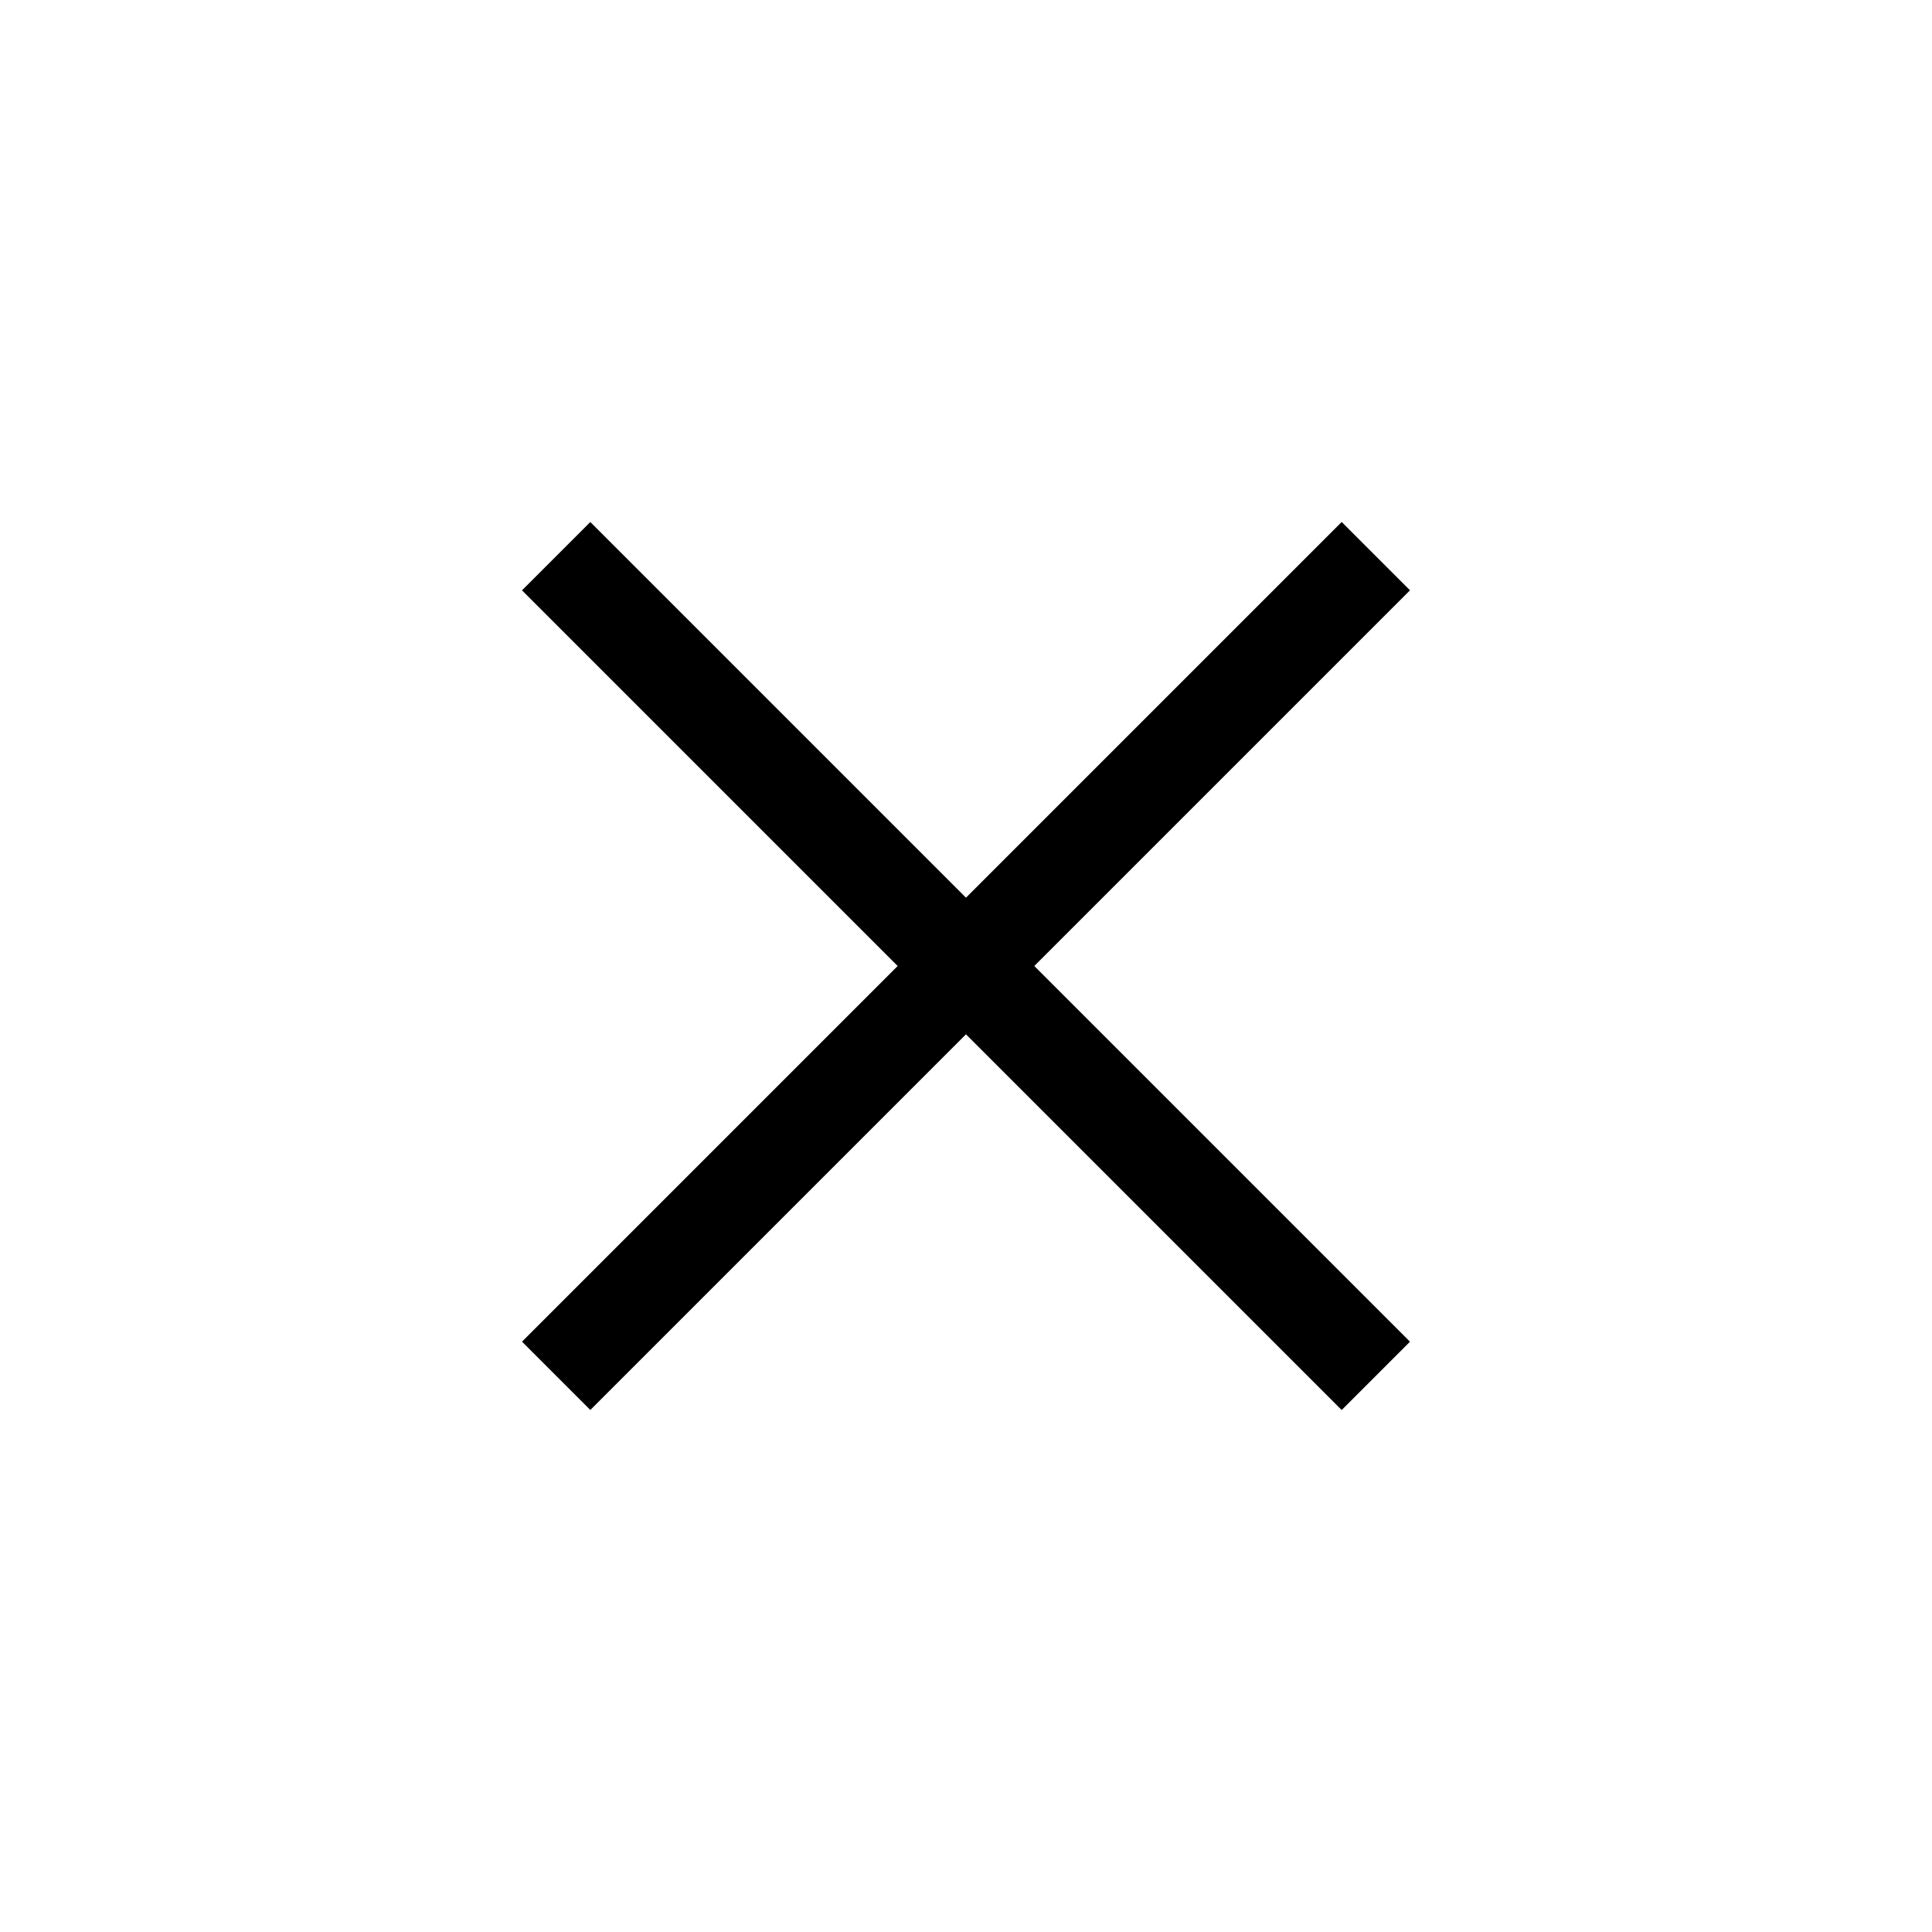
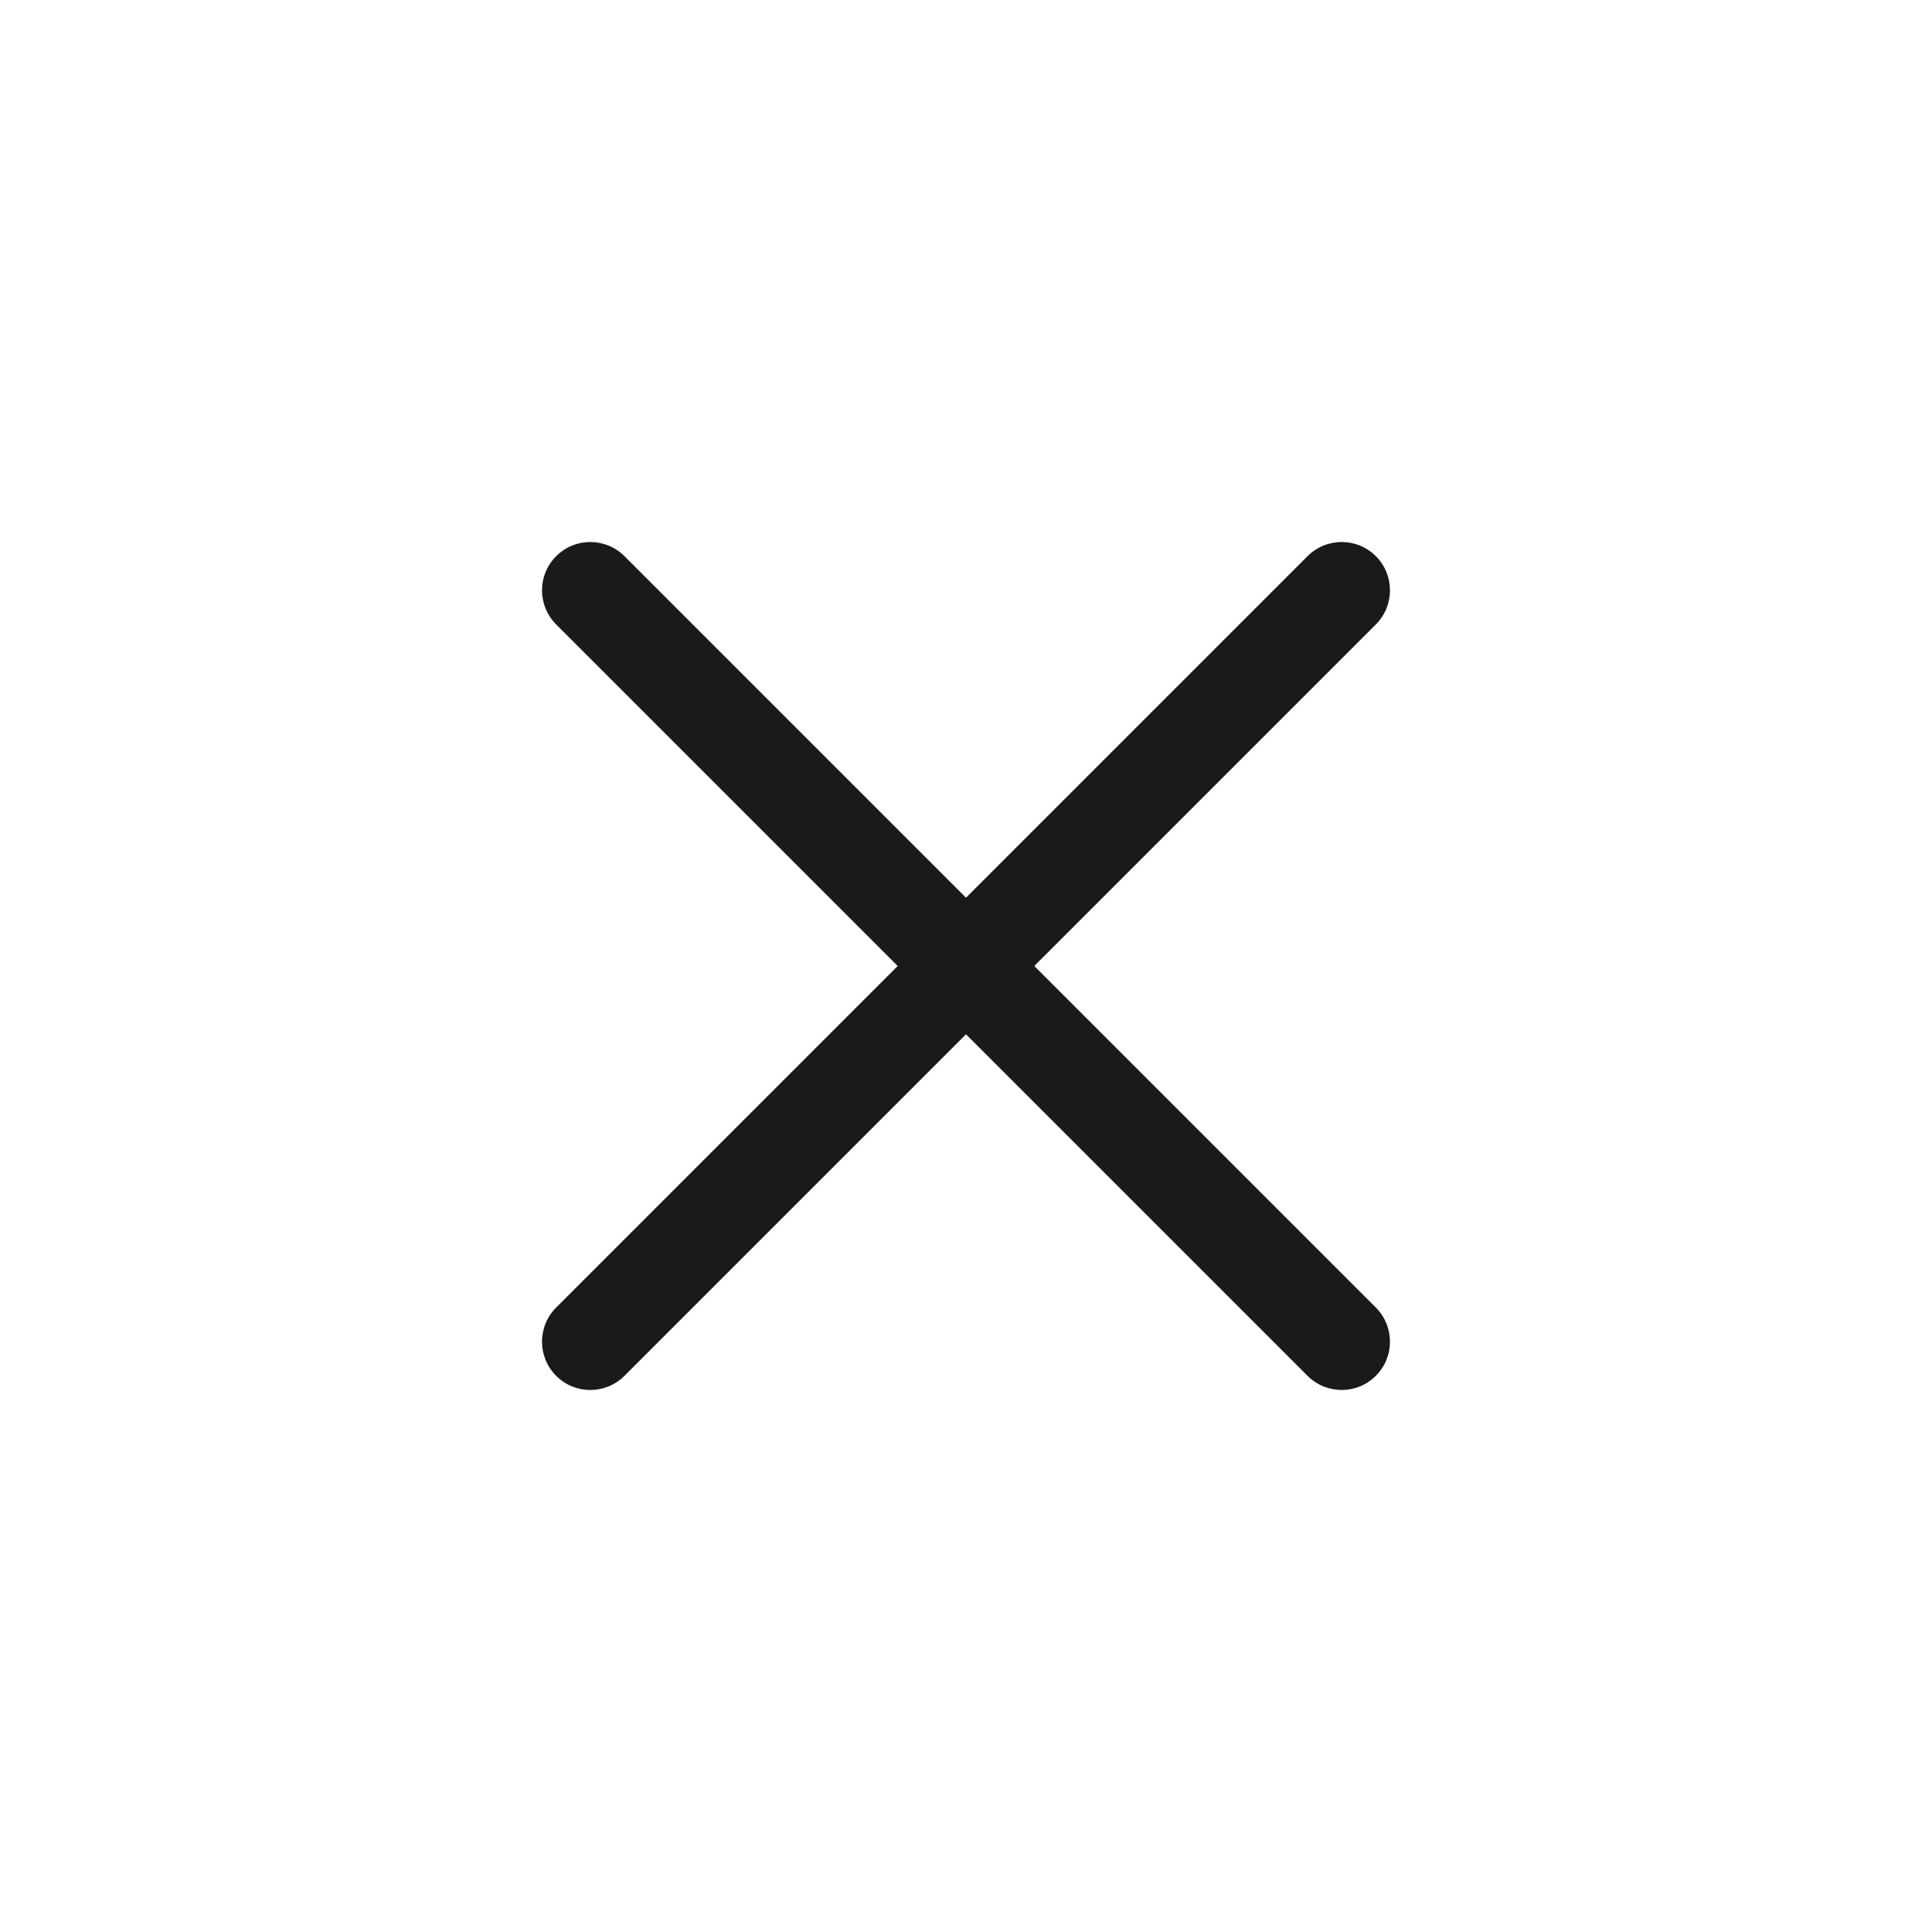
<svg xmlns="http://www.w3.org/2000/svg" width="40" height="40" viewBox="0 0 40 40" fill="none">
-   <rect x="10.808" y="27.778" width="24" height="2" transform="rotate(-45 10.8076 27.7781)" fill="black" />
-   <rect x="12.222" y="10.808" width="24" height="2" transform="rotate(45 12.2217 10.8076)" fill="black" />
+   <path d="M27.071 11.515C27.462 11.124 28.095 11.124 28.485 11.515C28.876 11.905 28.876 12.538 28.485 12.929L21.414 20L28.485 27.071C28.875 27.462 28.876 28.095 28.485 28.485C28.095 28.876 27.462 28.876 27.071 28.485L20 21.414L12.929 28.485C12.538 28.876 11.905 28.876 11.515 28.485C11.124 28.095 11.124 27.462 11.515 27.071L18.586 20L11.515 12.929C11.124 12.538 11.124 11.905 11.515 11.515C11.905 11.124 12.538 11.124 12.929 11.515L20 18.586L27.071 11.515Z" fill="#191A1A" />
</svg>
